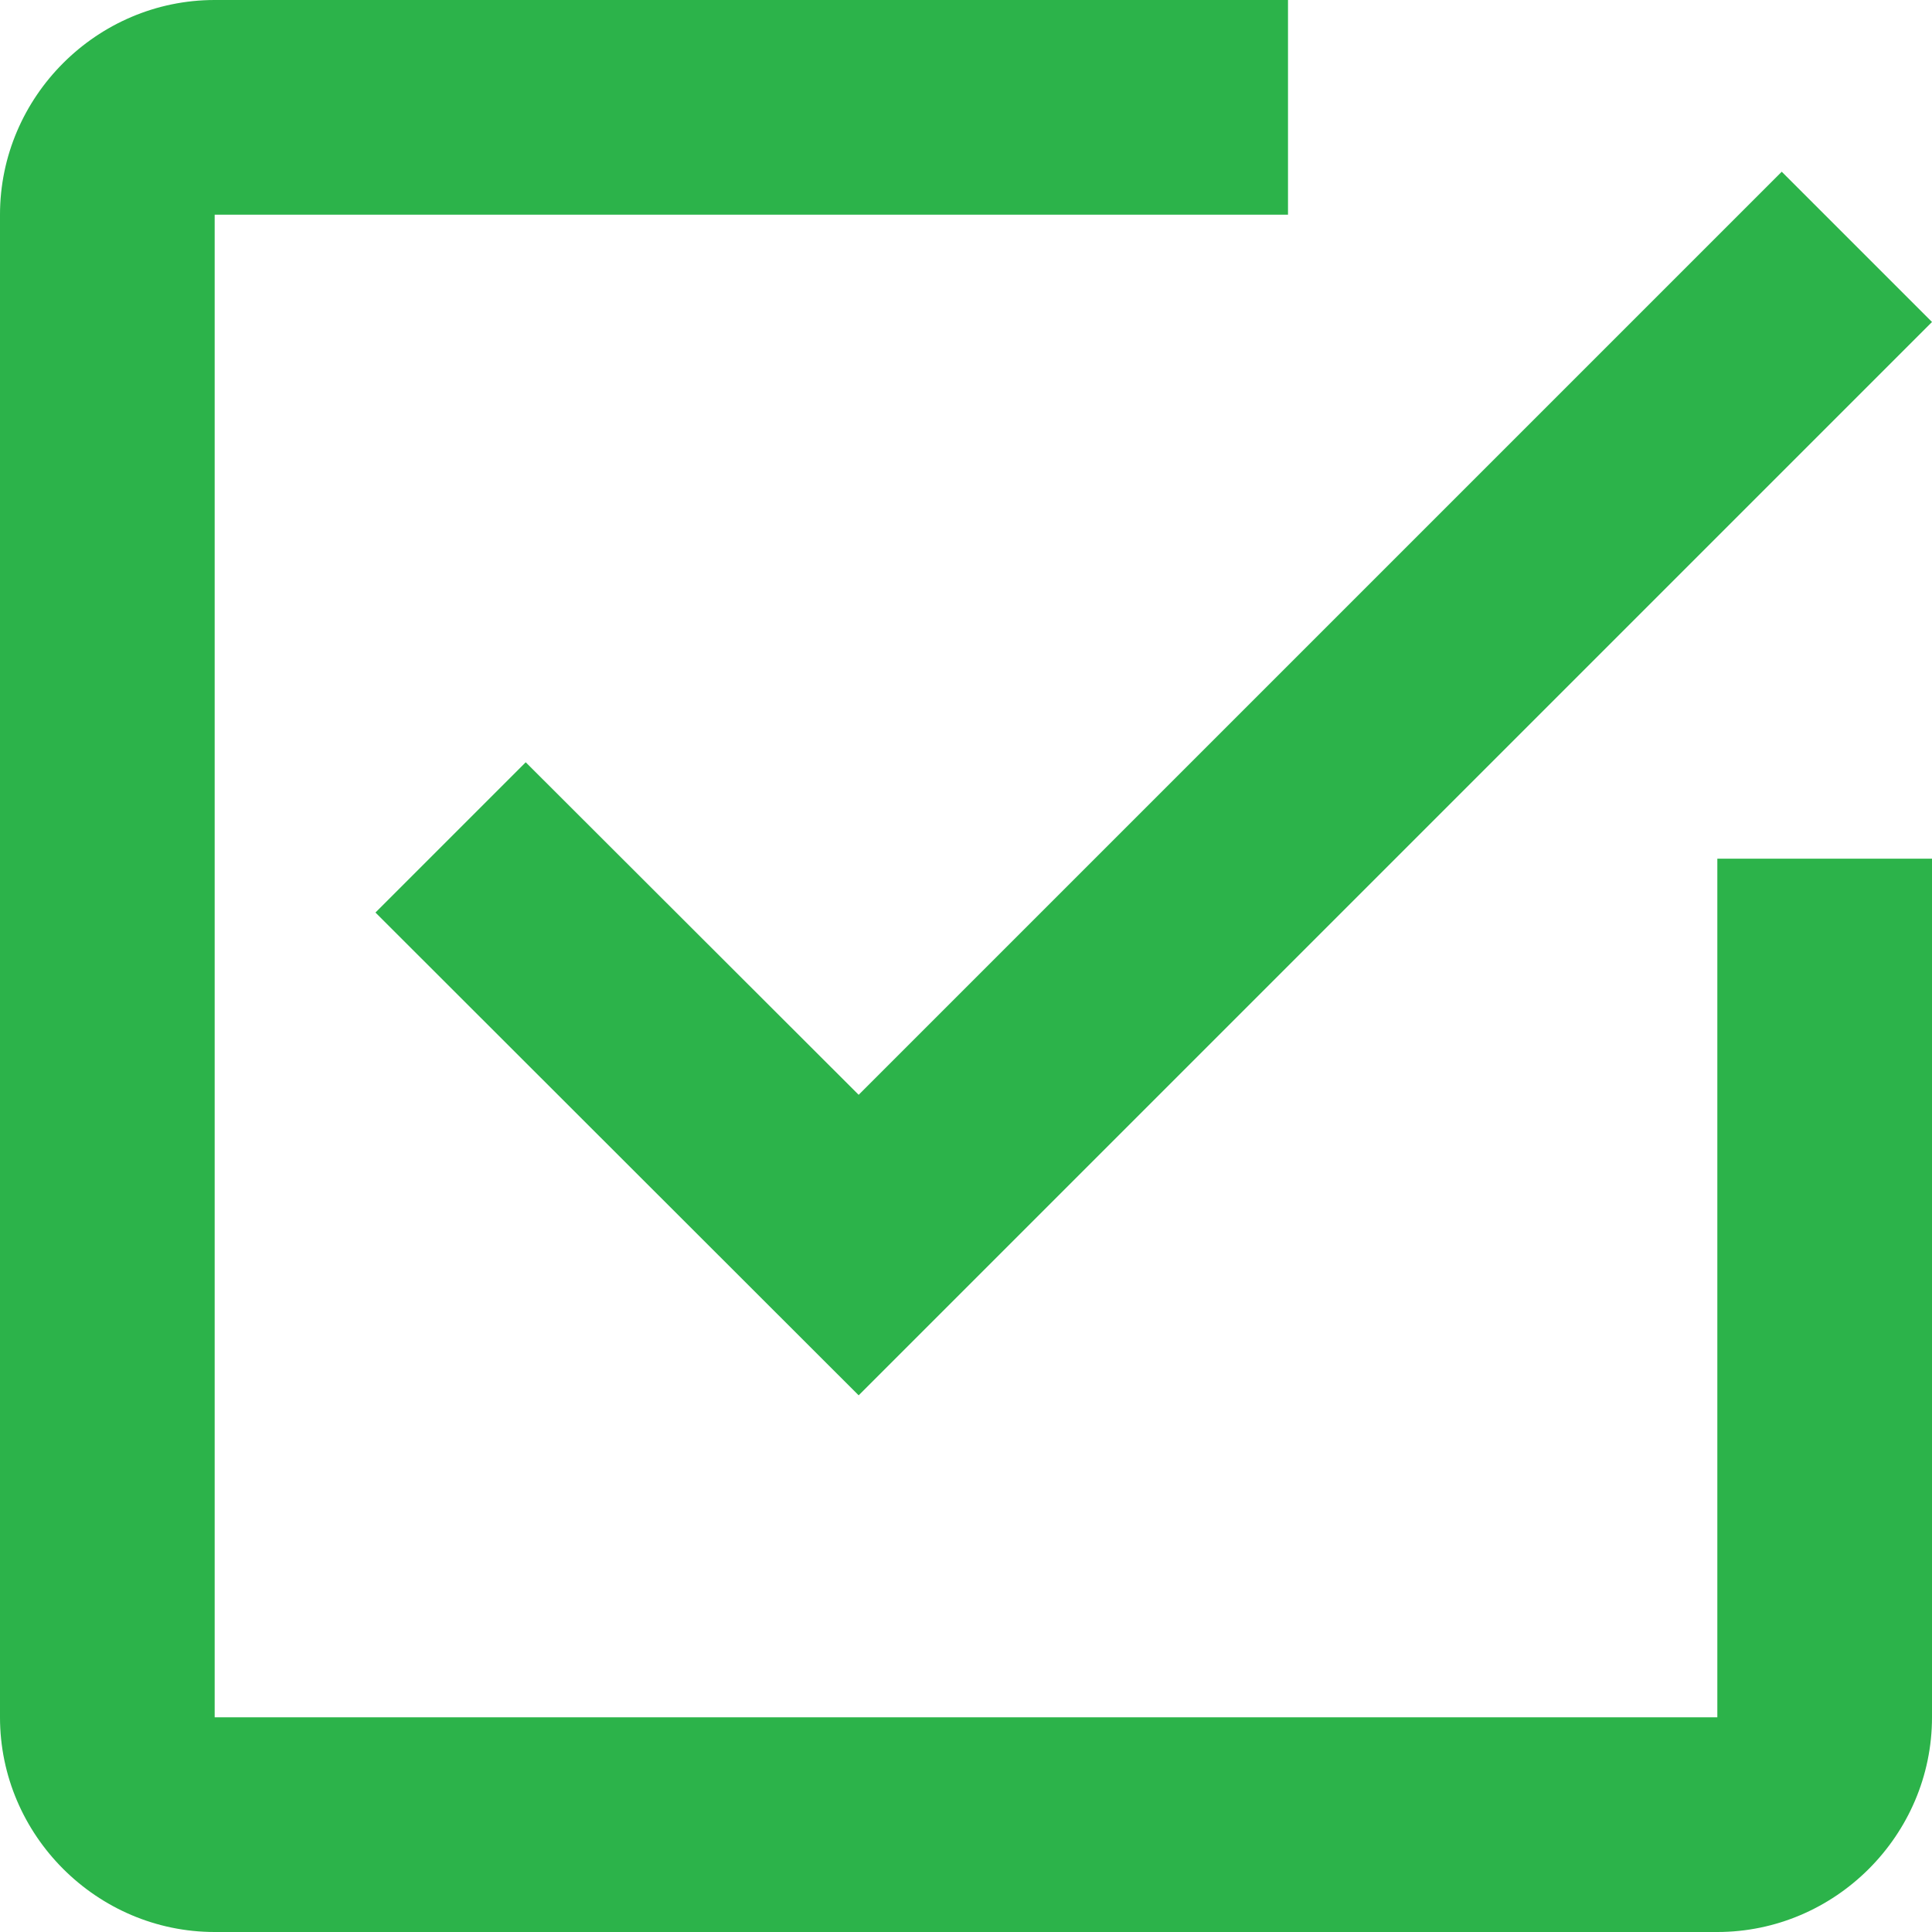
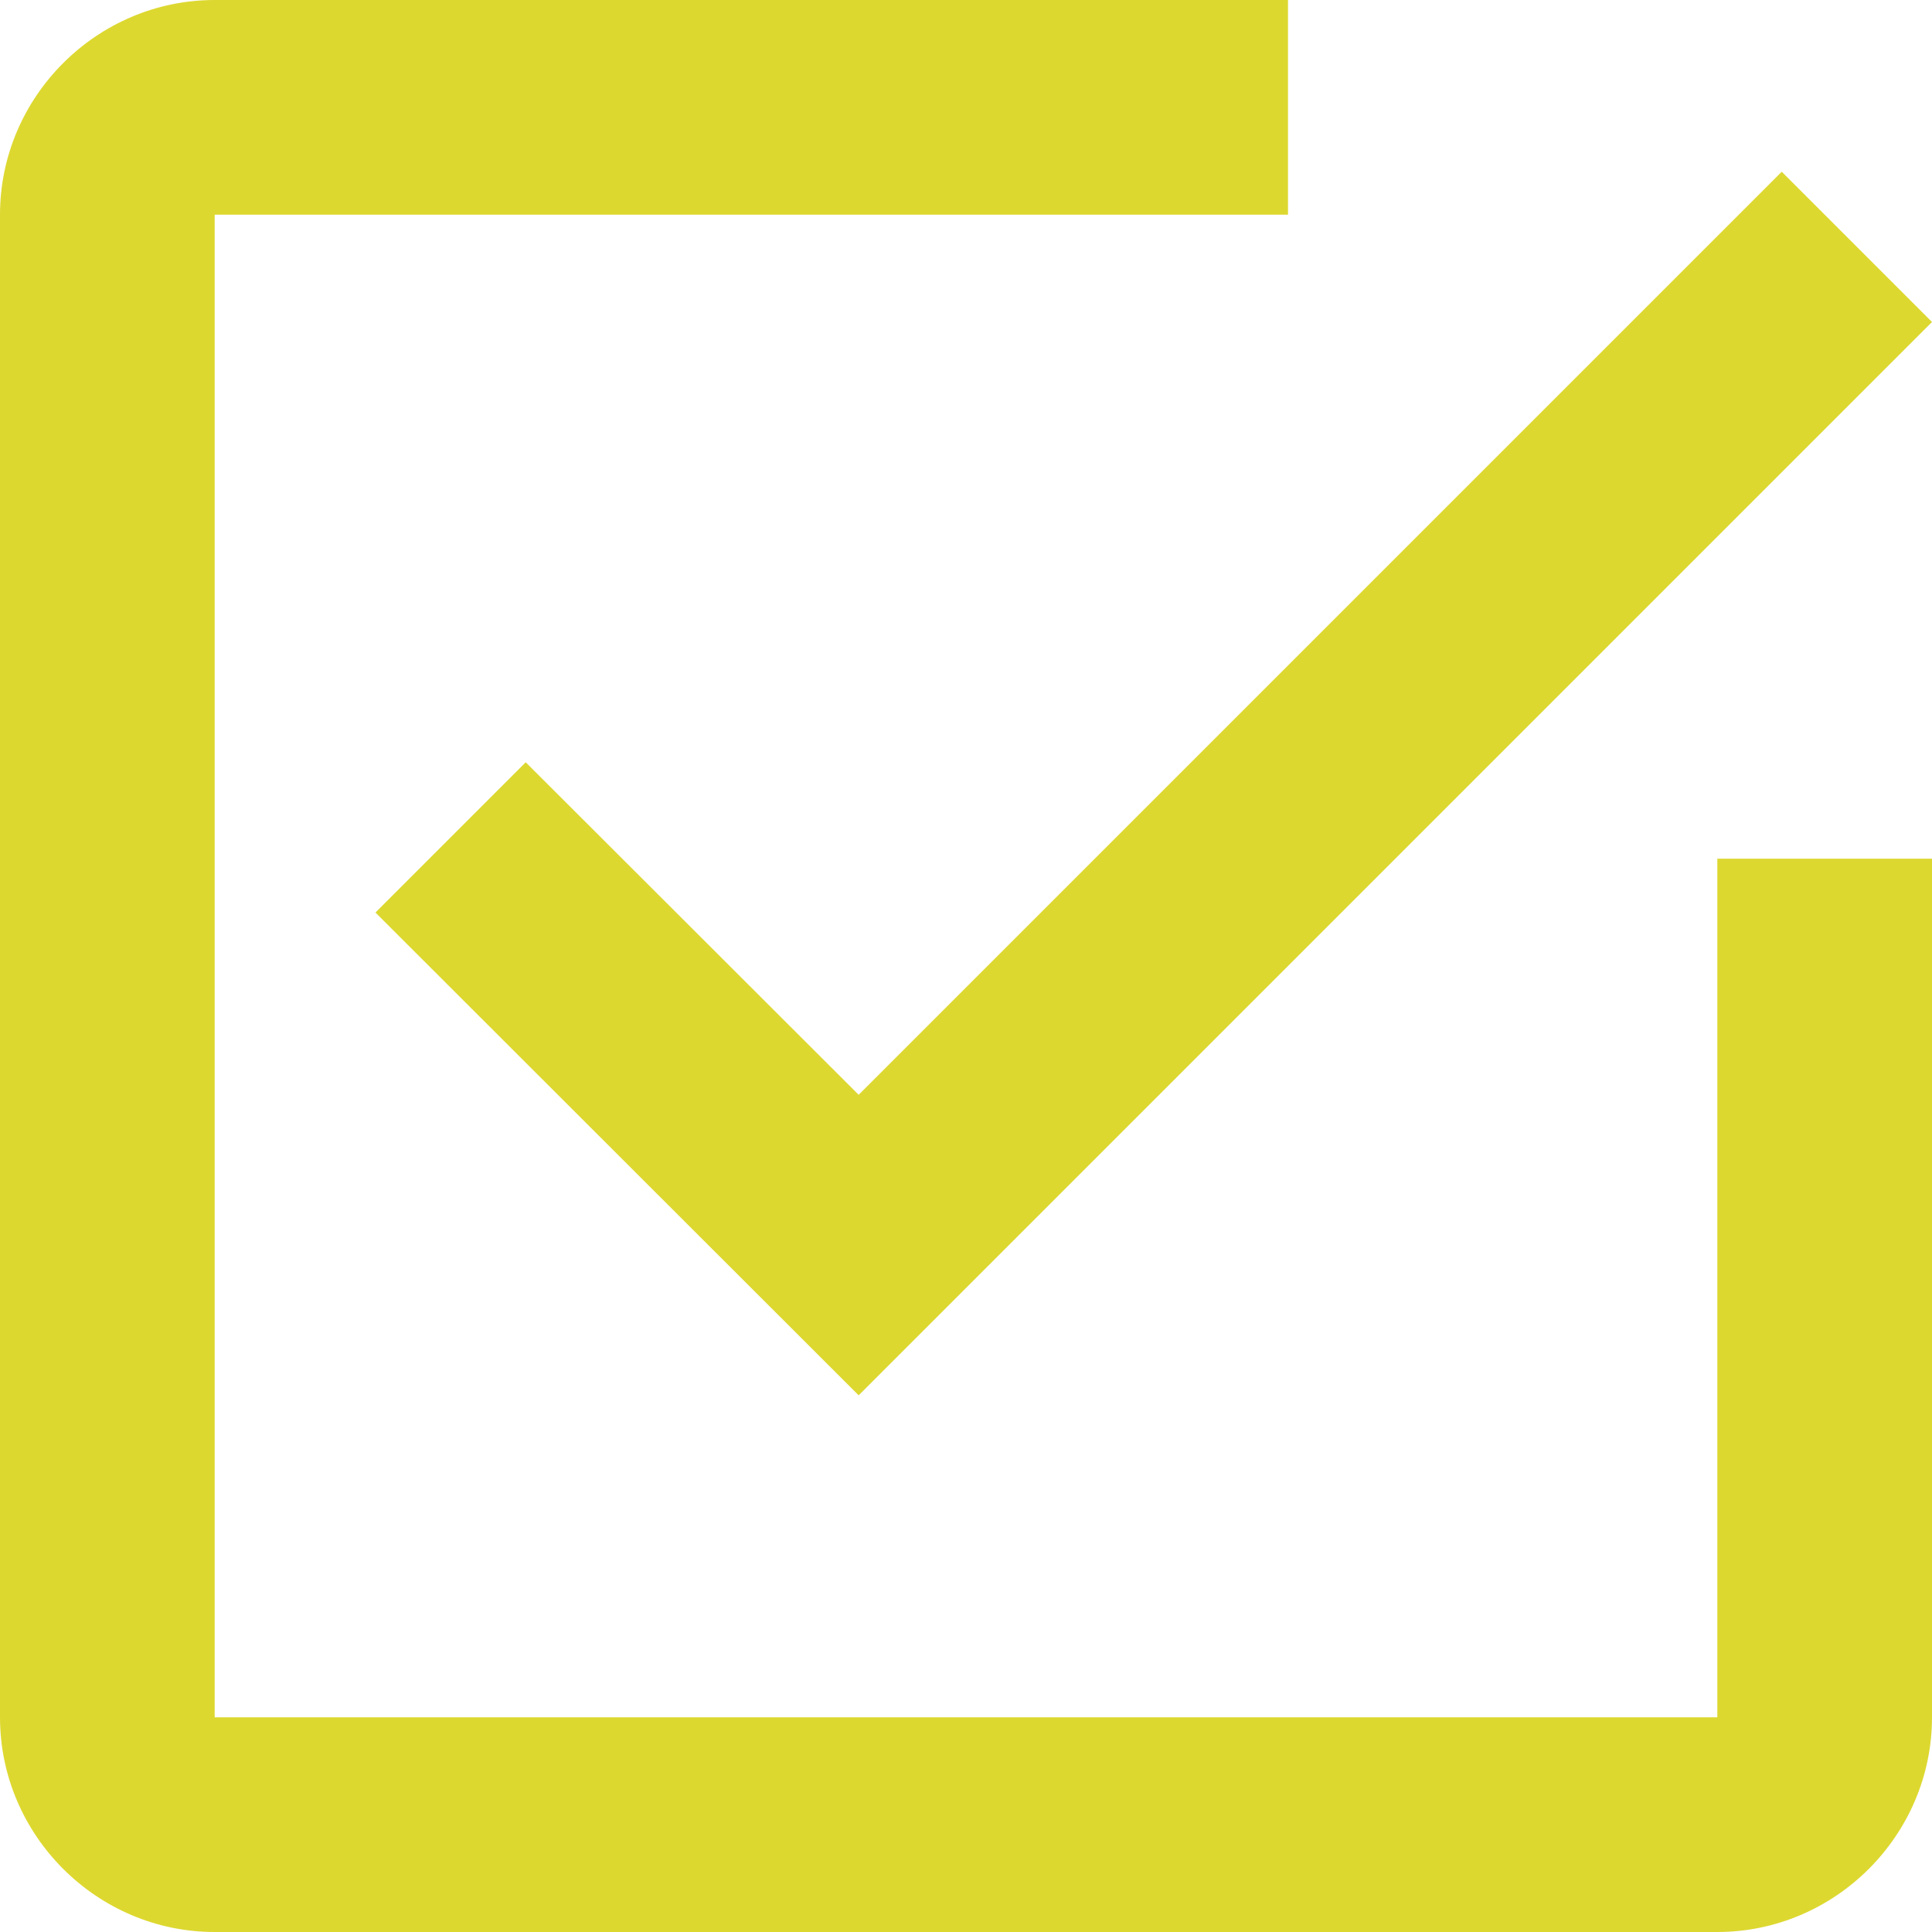
<svg xmlns="http://www.w3.org/2000/svg" version="1.1" id="Capa_1" x="0px" y="0px" viewBox="0 0 459 459" style="enable-background:new 0 0 459 459;" xml:space="preserve">
  <style type="text/css">
- 	.st0{fill:#2CB34A;}
+ 	.st0{fill:#DDD830;}
</style>
  <g>
    <g id="check-box-outline">
      <path class="st0" d="M124.9,181.1l-35.7,35.7L204,331.5l255-255l-35.7-35.7L204,260.1L124.9,181.1z M408,408H51V51h255V0H51    C23,0,0,23,0,51v357c0,28,23,51,51,51h357c28,0,51-23,51-51V204h-51V408z" />
    </g>
  </g>
</svg>
